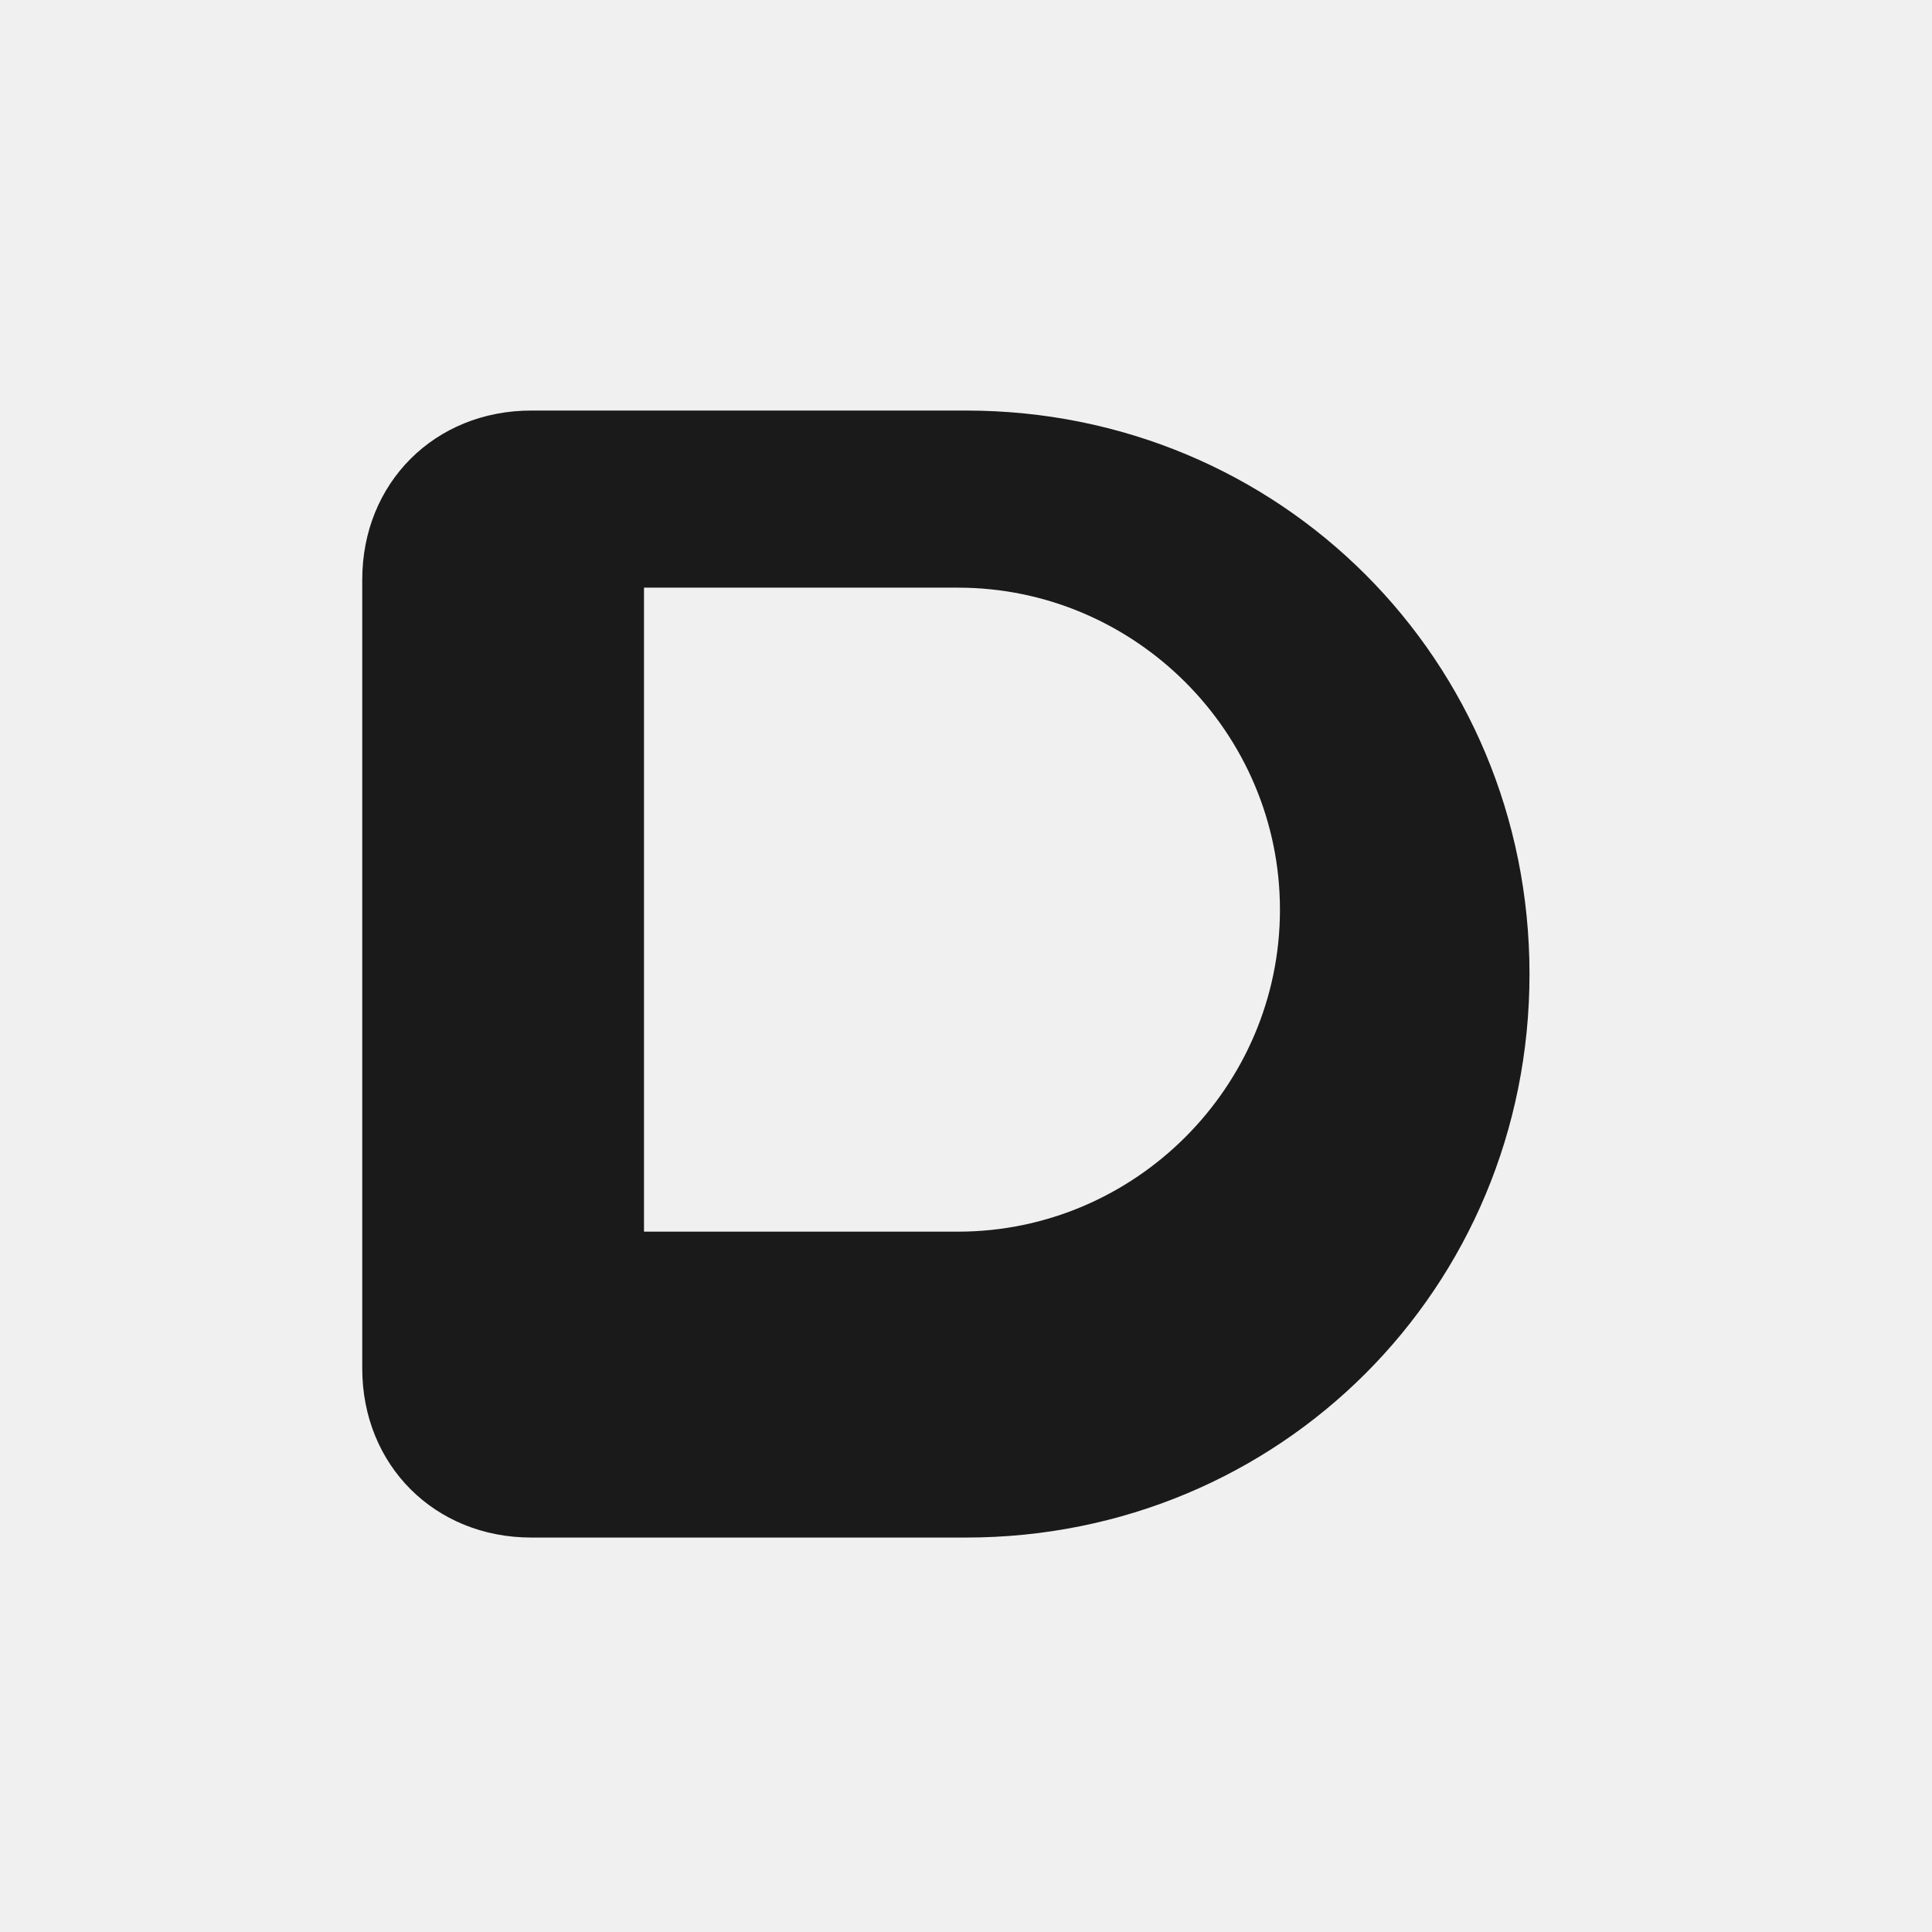
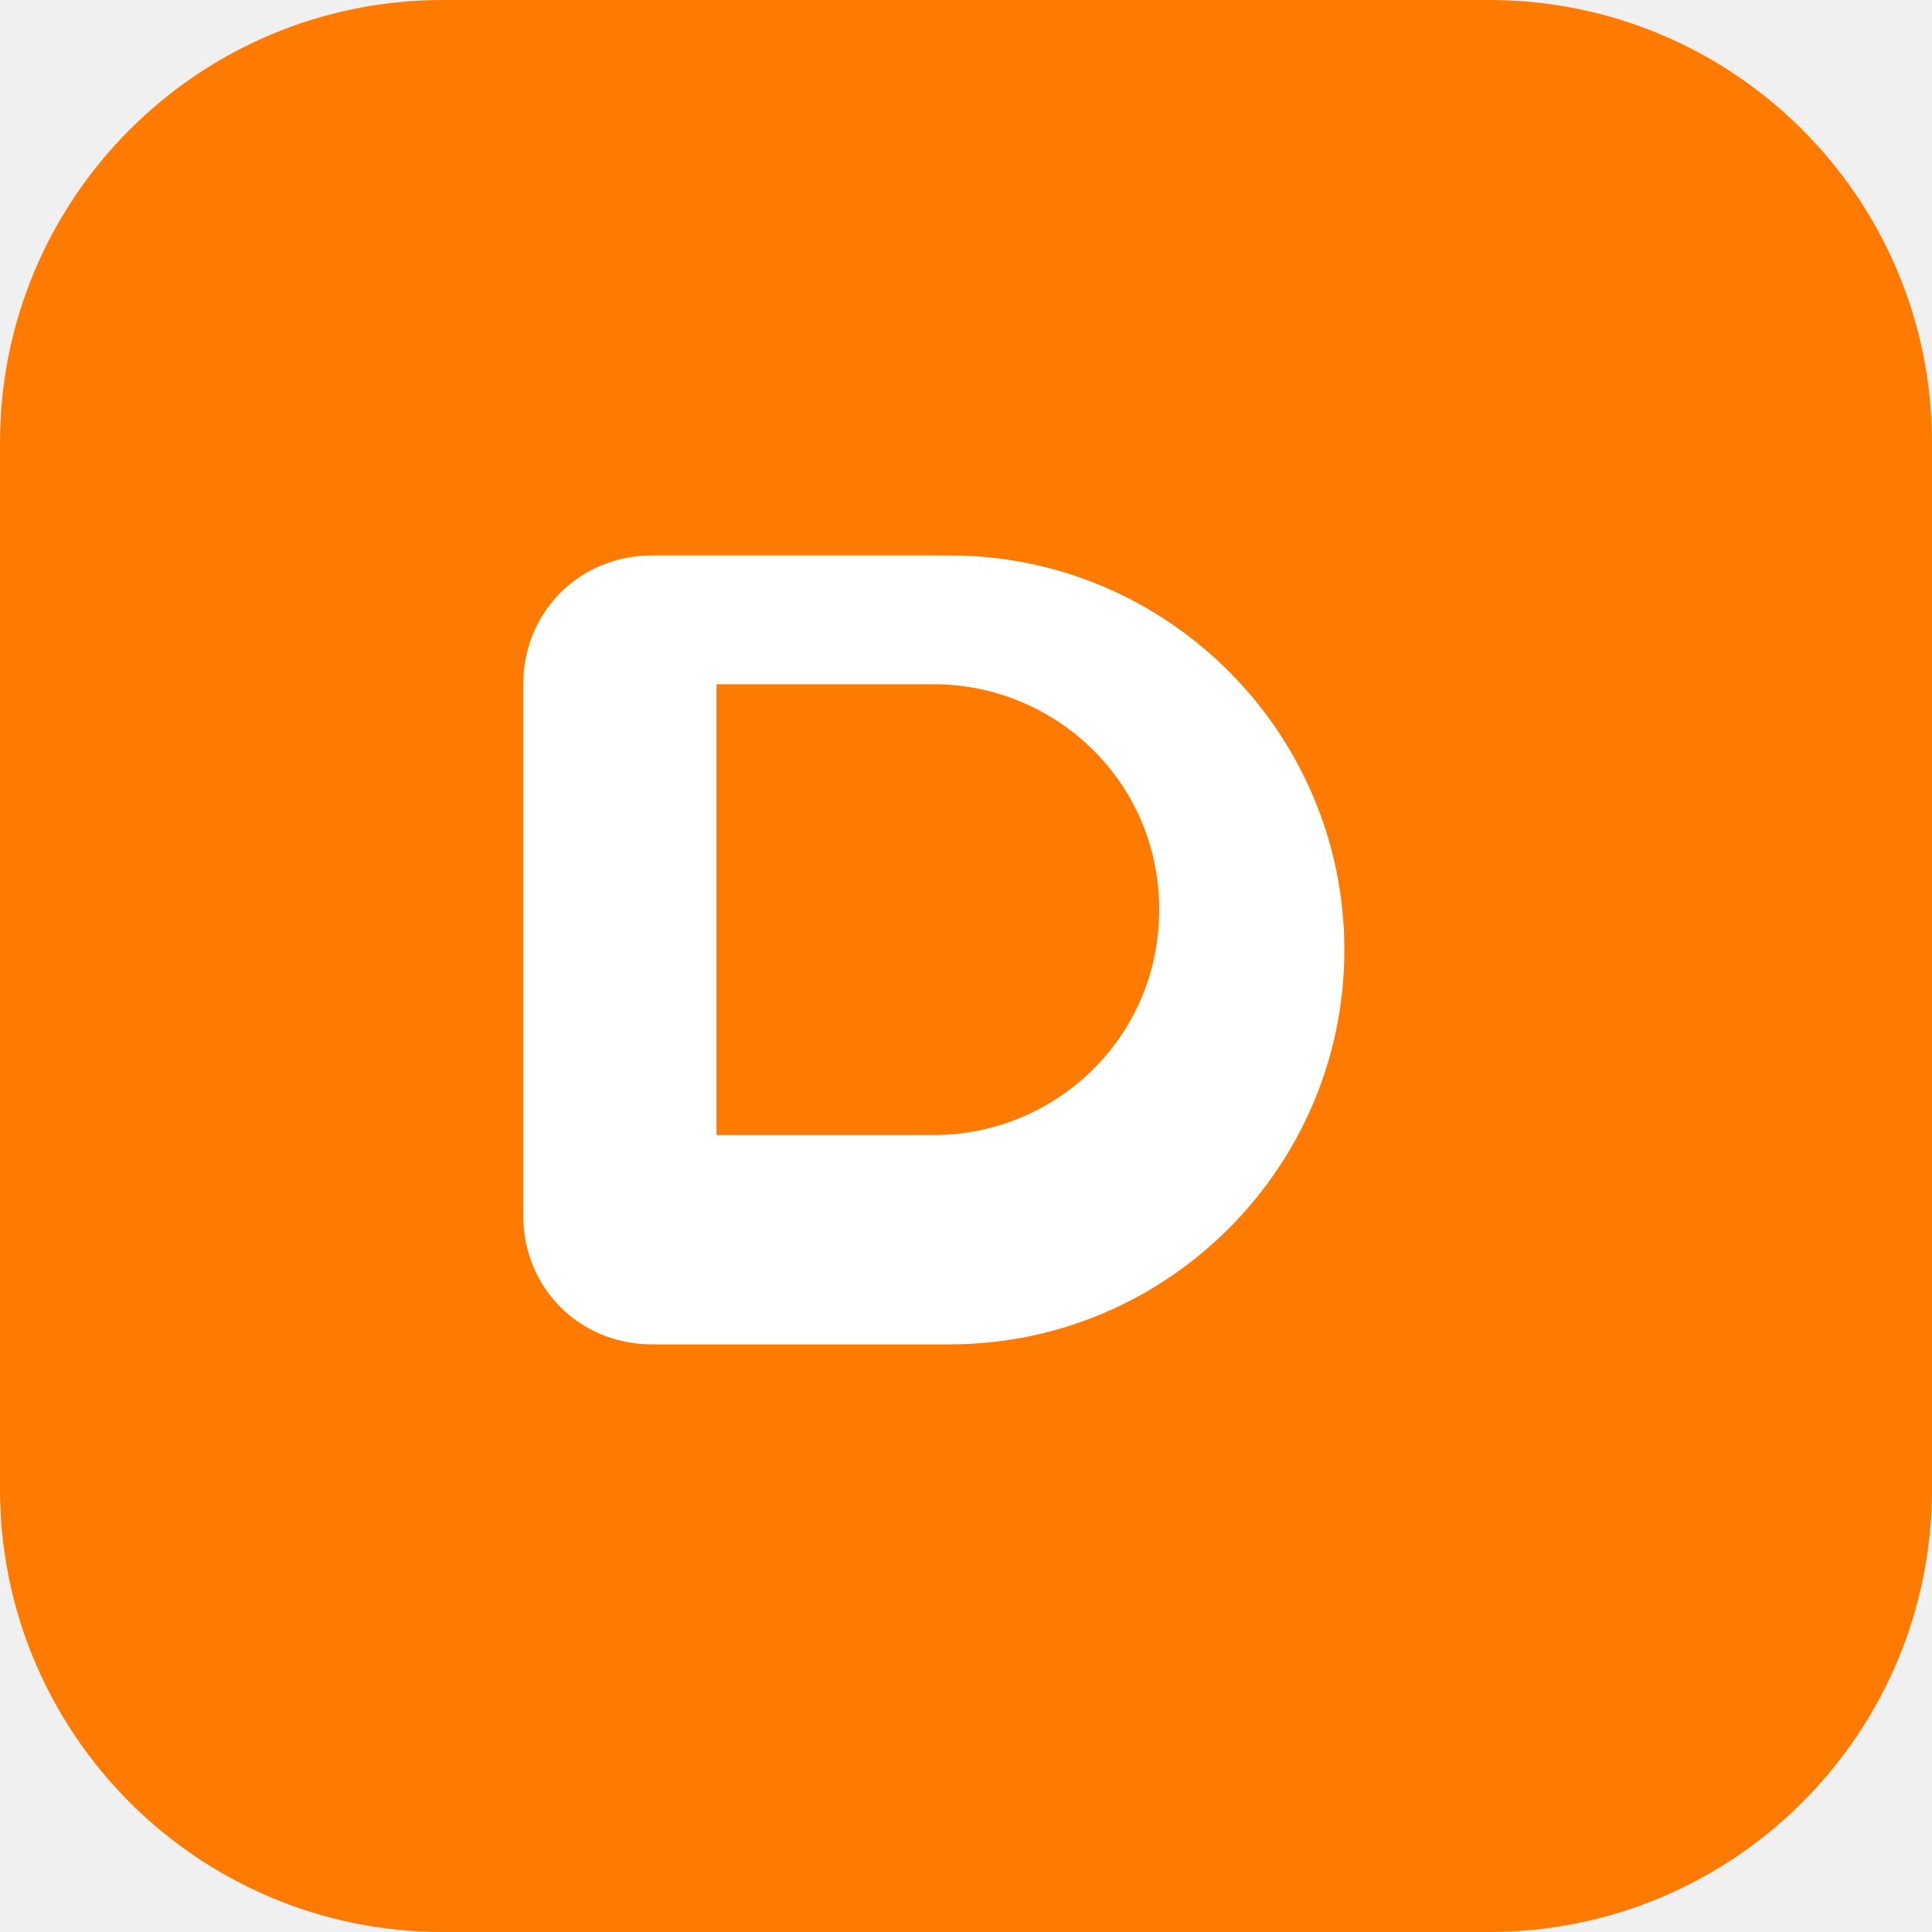
- <svg xmlns="http://www.w3.org/2000/svg" viewBox="0 0 24 24" fill="#1a1a1a">
-   <path d="M4.5 7.2c0-1.2.9-2.1 2.1-2.1h5.4c3.9 0 7 3.1 7 7s-3.1 7-7 7H6.6c-1.2 0-2.1-.9-2.1-2.1V7.2zm3.5 1.5v6.6h3.9c2.2 0 4-1.8 4-4s-1.8-4-4-4H8z" />
+ <svg xmlns="http://www.w3.org/2000/svg" viewBox="0 0 24 24">
+   <rect width="24" height="24" rx="5.5" fill="#FF7A00" />
+   <path fill="#fff" d="M6.5 8.5c0-.9.7-1.6 1.6-1.6h3.7c2.7 0 4.9 2.2 4.9 4.9s-2.2 4.9-4.9 4.9H8.1c-.9 0-1.6-.7-1.6-1.6V8.5zm2.4 1v4.6h2.7c1.5 0 2.8-1.2 2.8-2.8s-1.3-2.8-2.8-2.8H8.9z" />
</svg>
